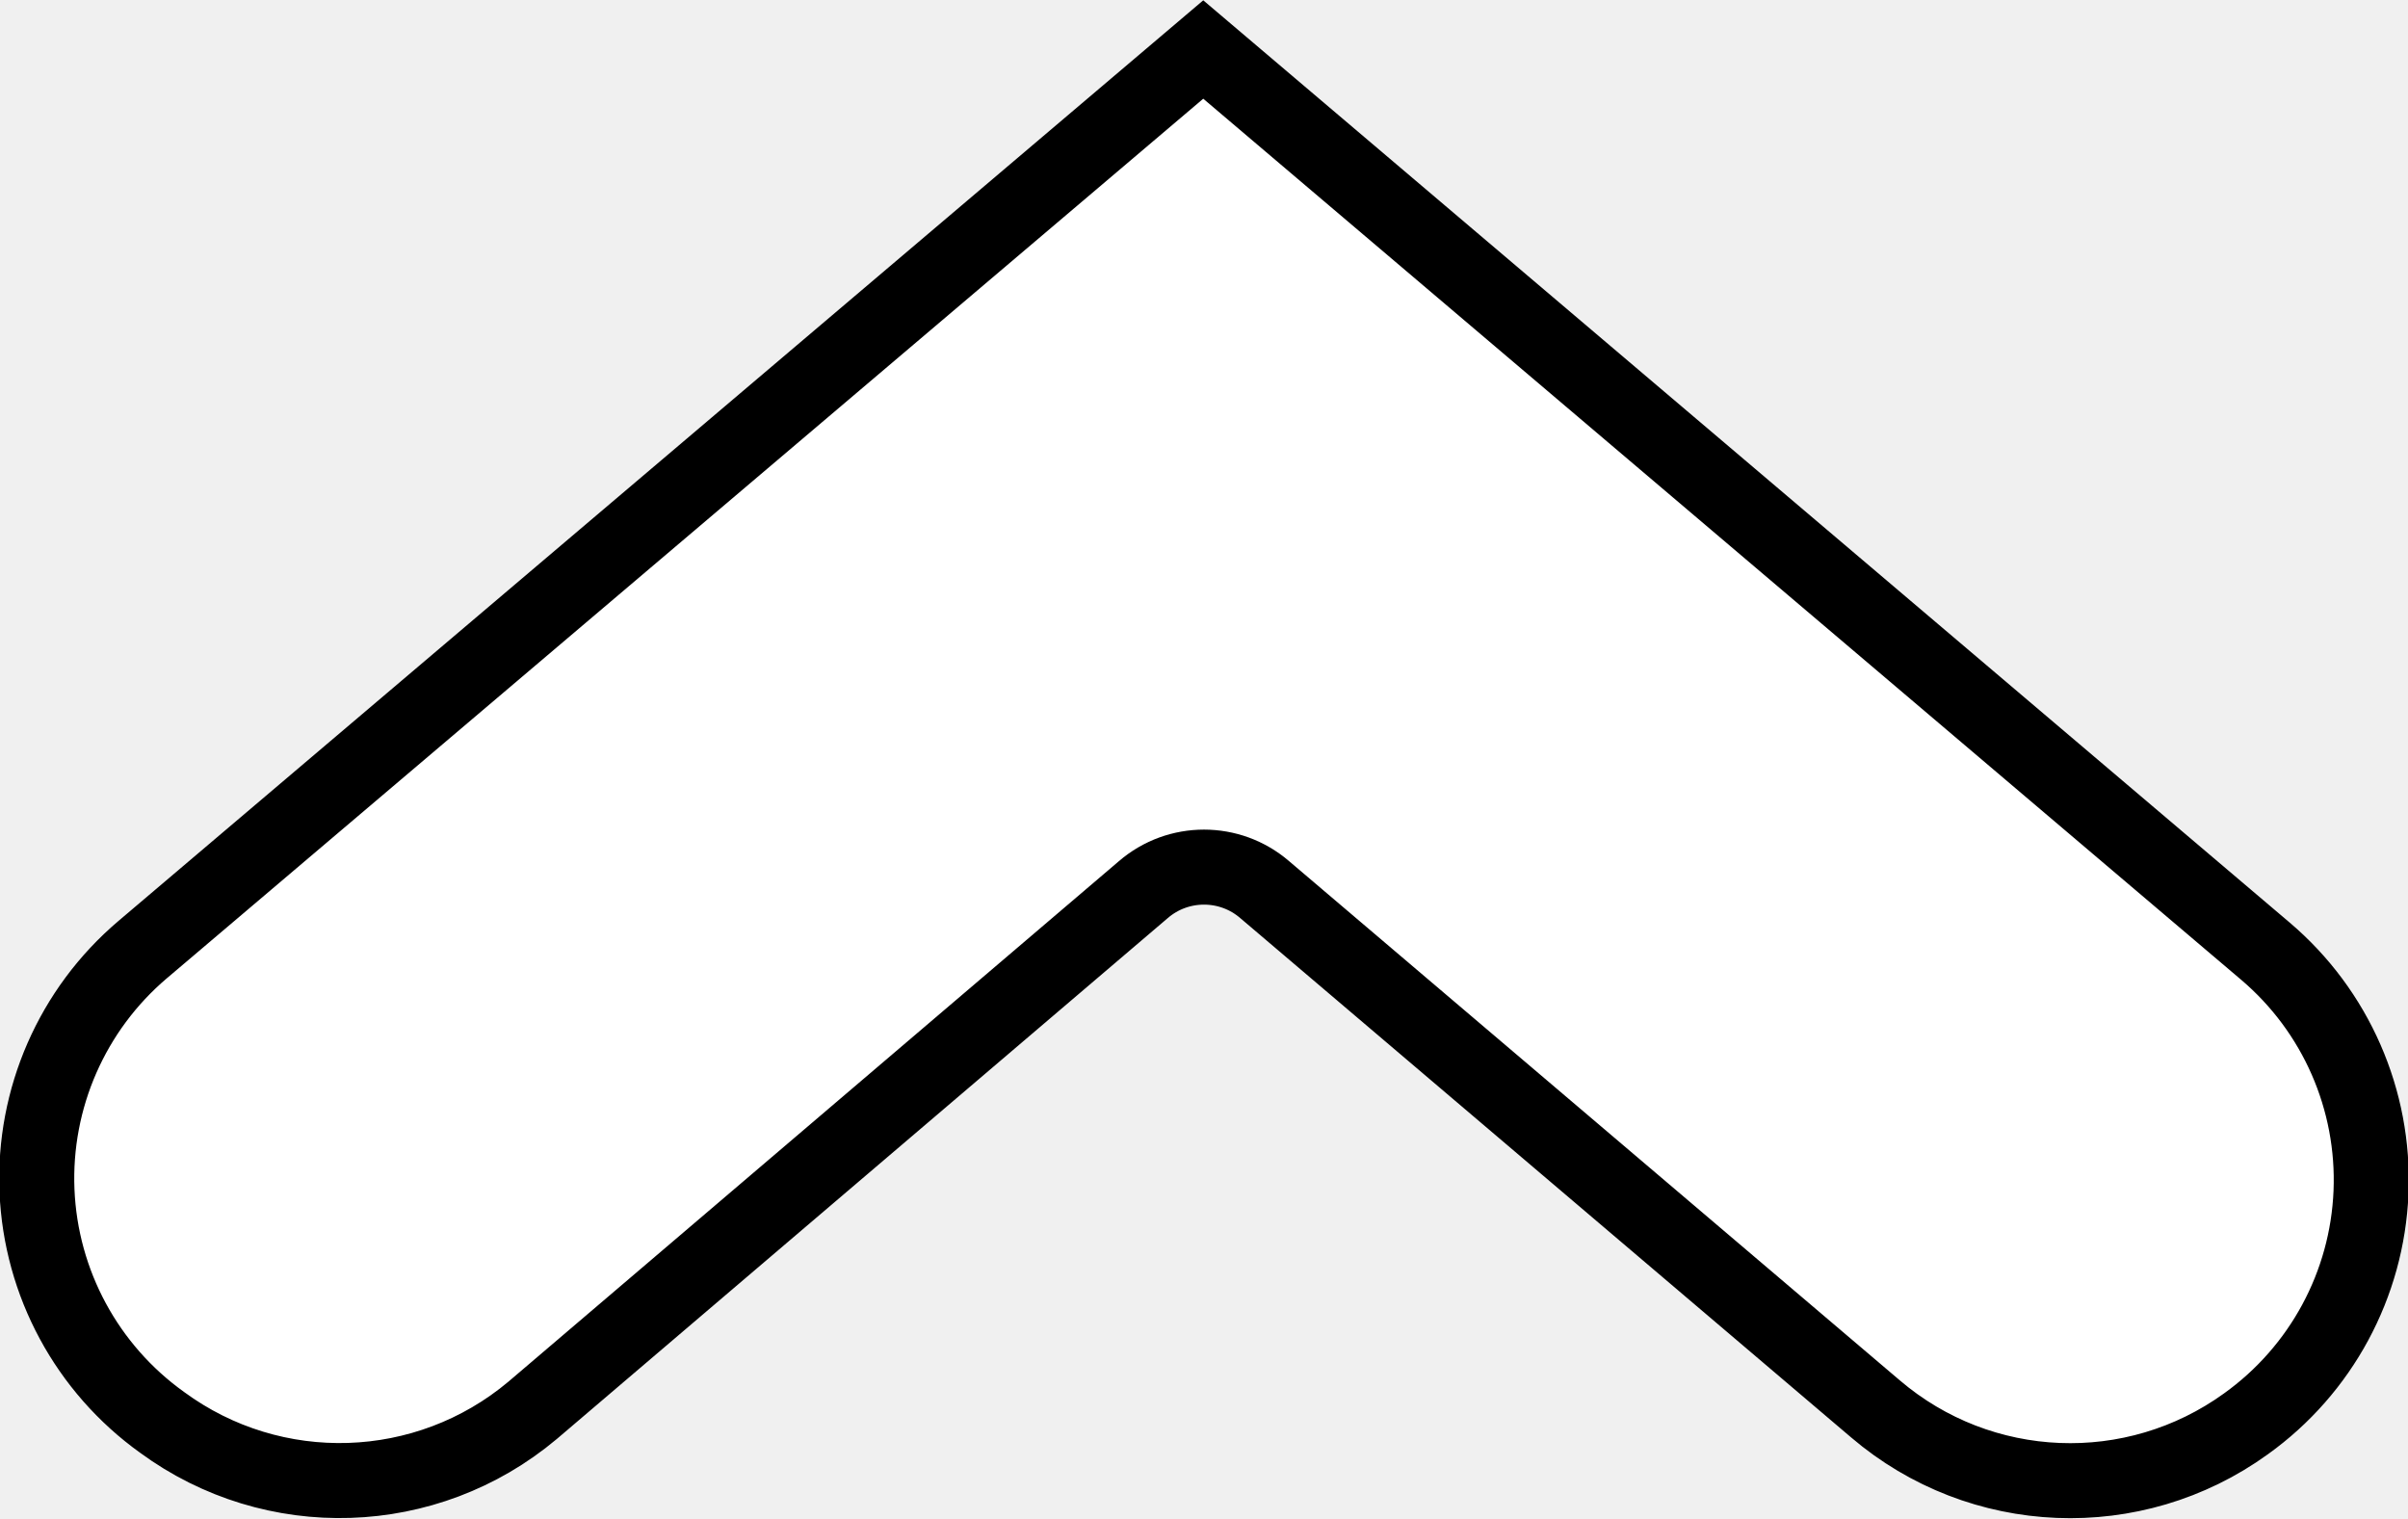
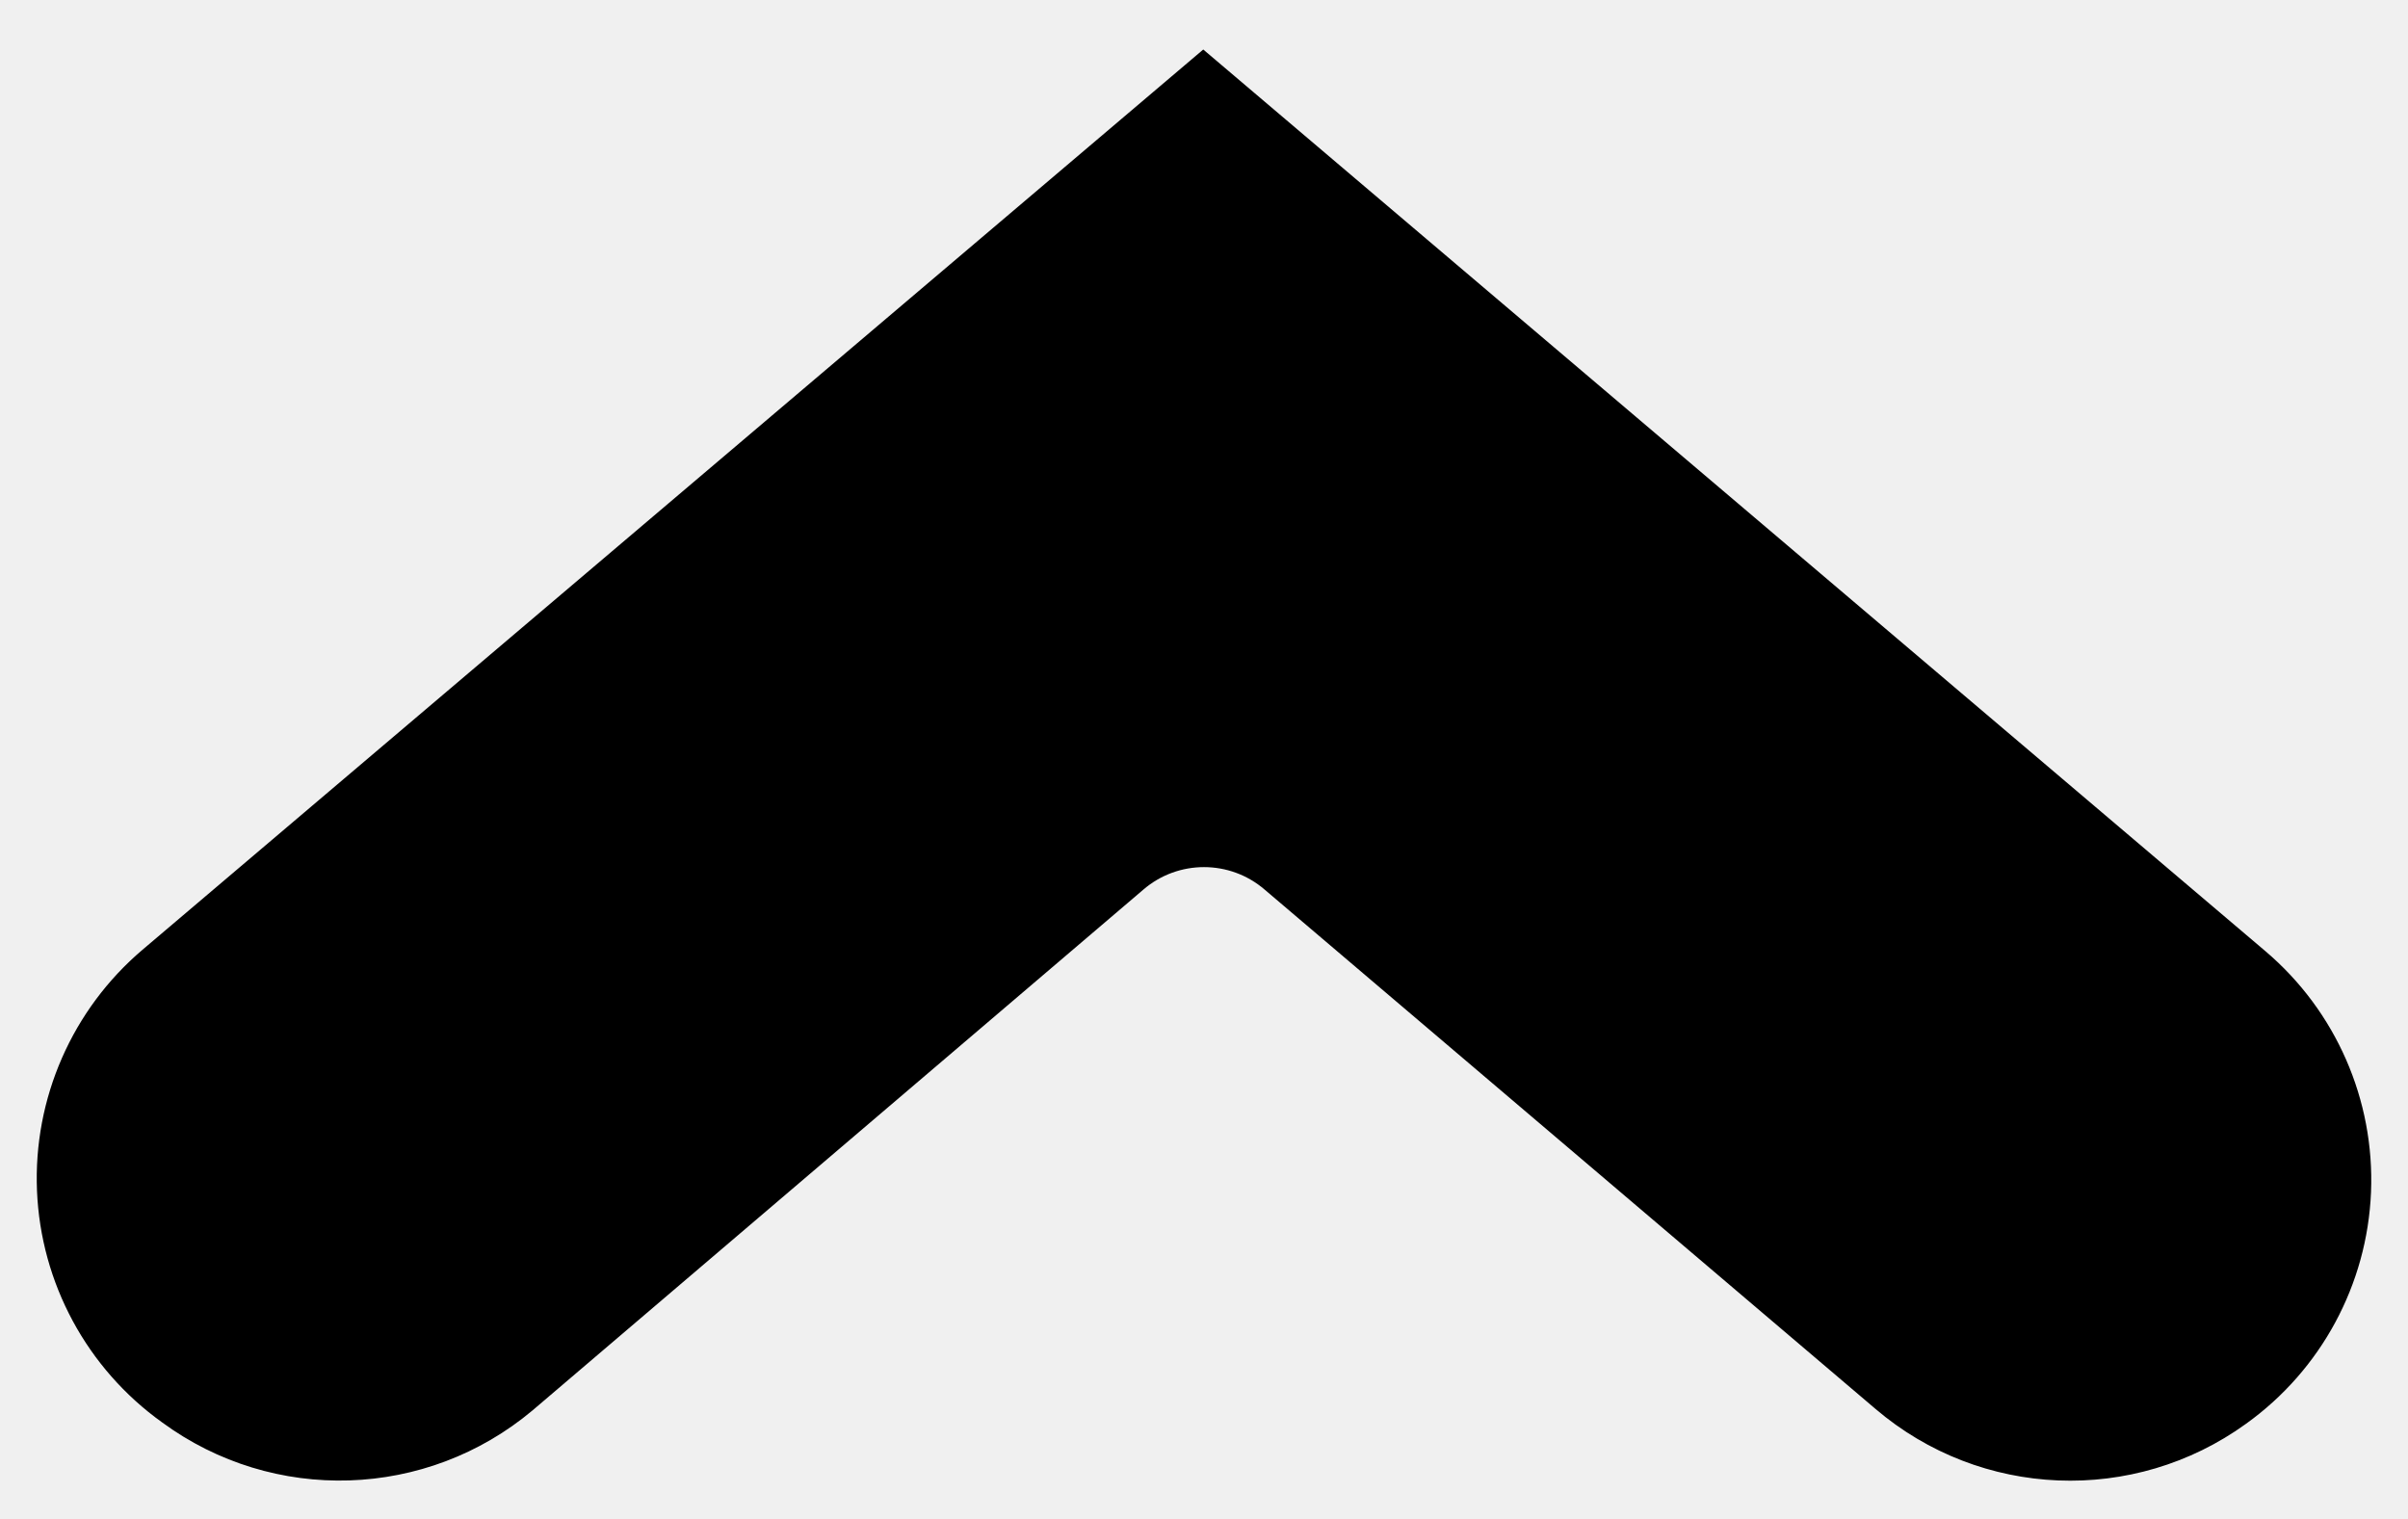
<svg xmlns="http://www.w3.org/2000/svg" viewBox="0 0 16.05 10.12">
-   <defs>
-     <style>.cls-1{fill:#fff;stroke:#000;stroke-miterlimit:10;stroke-width:0.5px;}</style>
-   </defs>
  <path class="cls-1" d="M3.53,12.3,7.6,8.83a.62.62,0,0,1,.81,0l4.07,3.46a2,2,0,0,0,2.47.1h0a2,2,0,0,0,.13-3.15L8,3.23l-7.07,6a2,2,0,0,0,.13,3.15h0A2,2,0,0,0,3.53,12.3Z" transform="translate(0.02 -2.9)" />
</svg>
